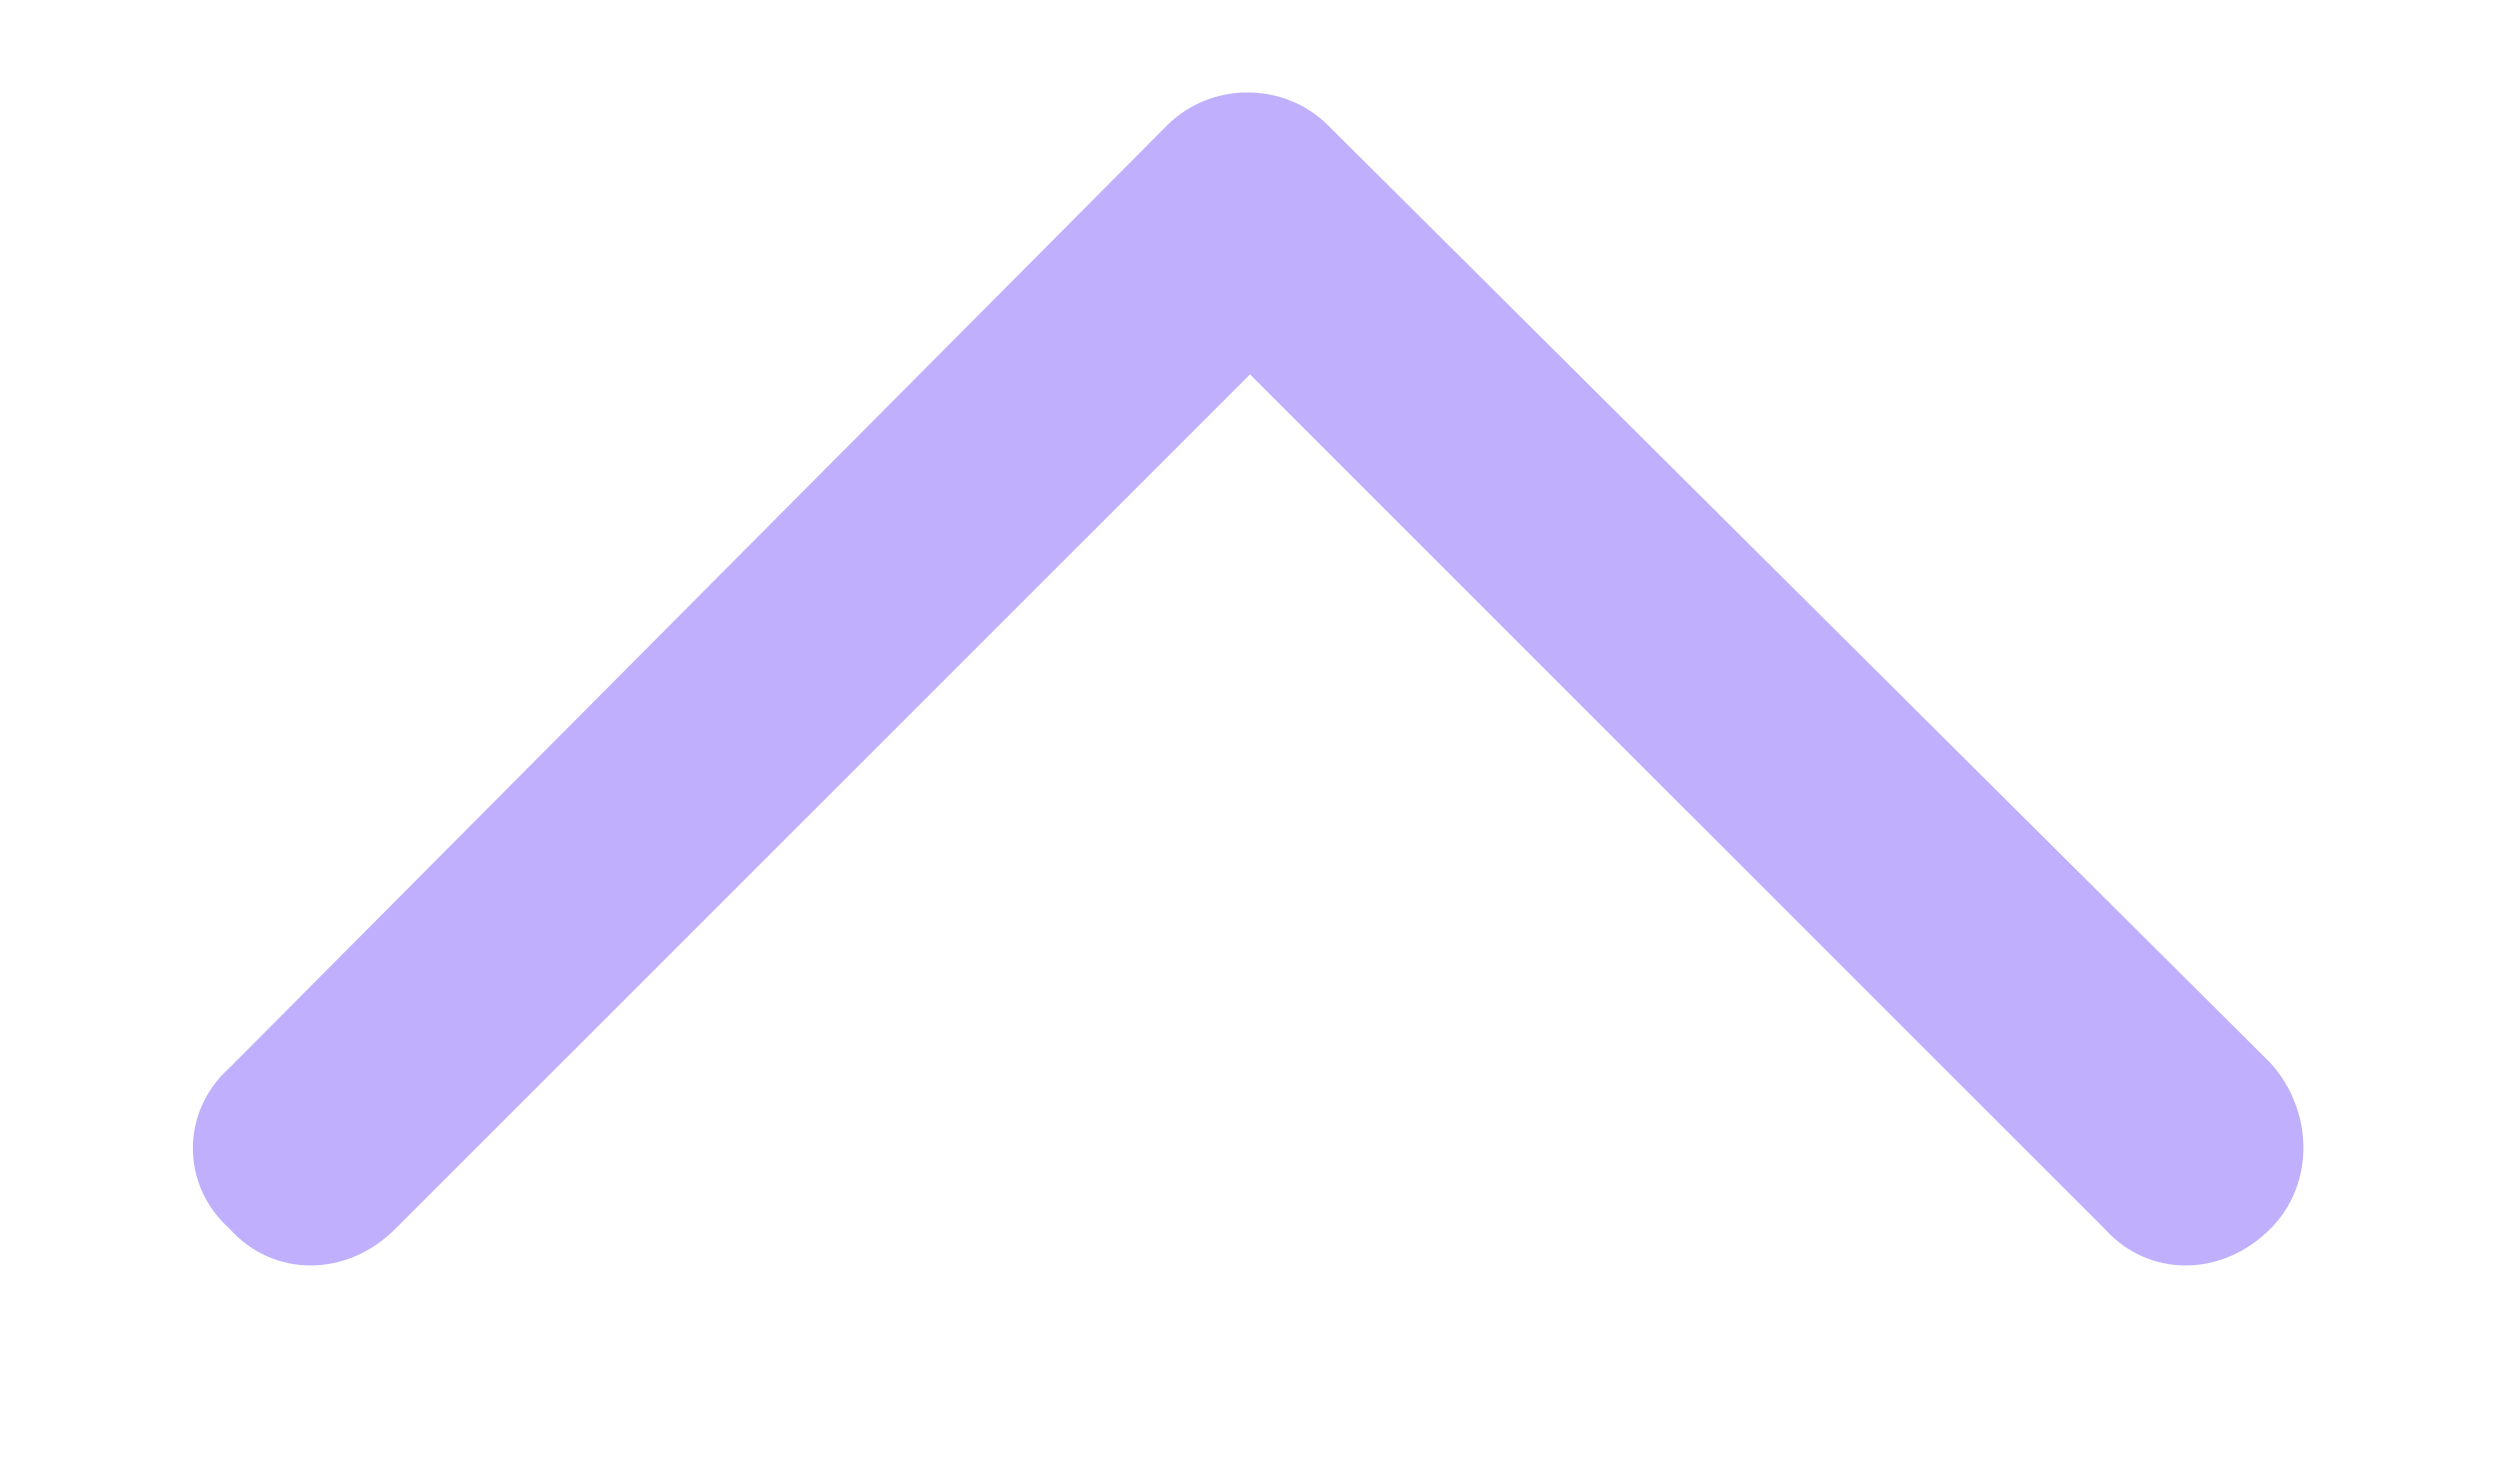
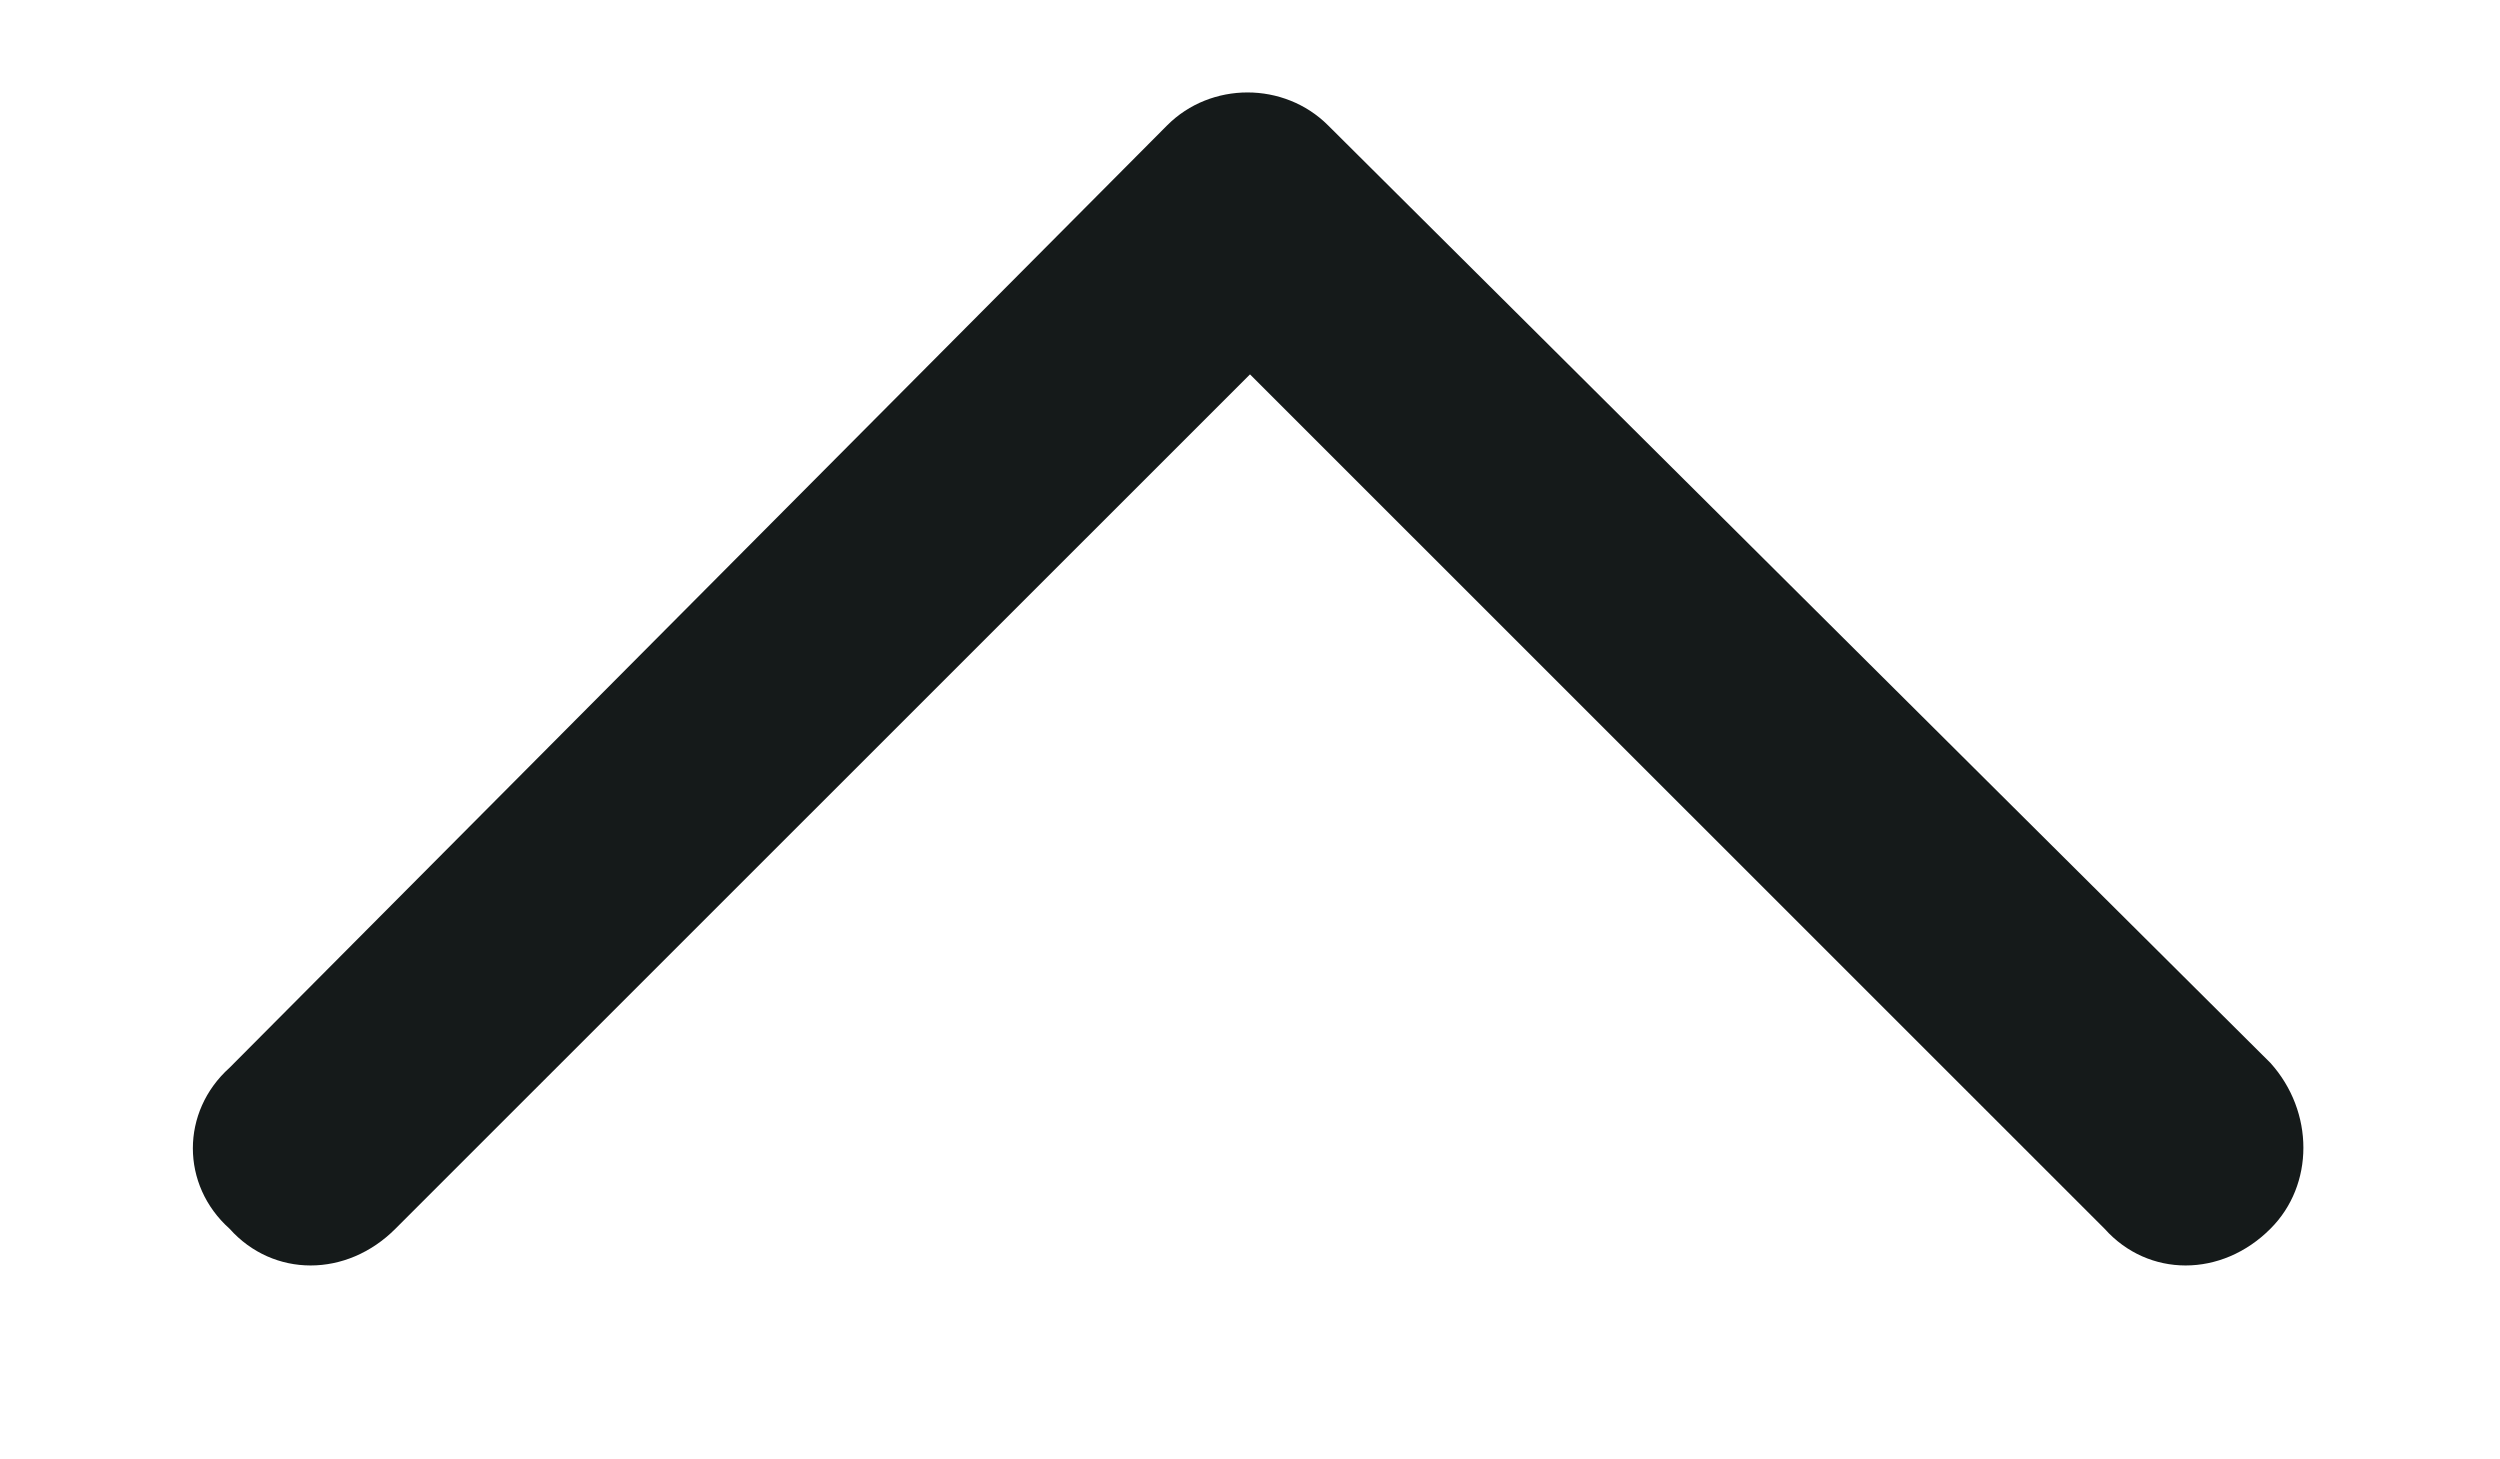
<svg xmlns="http://www.w3.org/2000/svg" width="12" height="7" viewBox="0 0 12 7" fill="none">
-   <path d="M5.602 0.602C5.812 0.391 6.164 0.391 6.375 0.602L10.898 5.102C11.109 5.336 11.109 5.688 10.898 5.898C10.664 6.133 10.312 6.133 10.102 5.898L6 1.797L1.898 5.898C1.664 6.133 1.312 6.133 1.102 5.898C0.867 5.688 0.867 5.336 1.102 5.125L5.602 0.602Z" fill="#BFAFFD" />
+   <path d="M5.602 0.602C5.812 0.391 6.164 0.391 6.375 0.602L10.898 5.102C11.109 5.336 11.109 5.688 10.898 5.898C10.664 6.133 10.312 6.133 10.102 5.898L6 1.797L1.898 5.898C1.664 6.133 1.312 6.133 1.102 5.898C0.867 5.688 0.867 5.336 1.102 5.125L5.602 0.602Z" fill="#151A1A" />
</svg>
